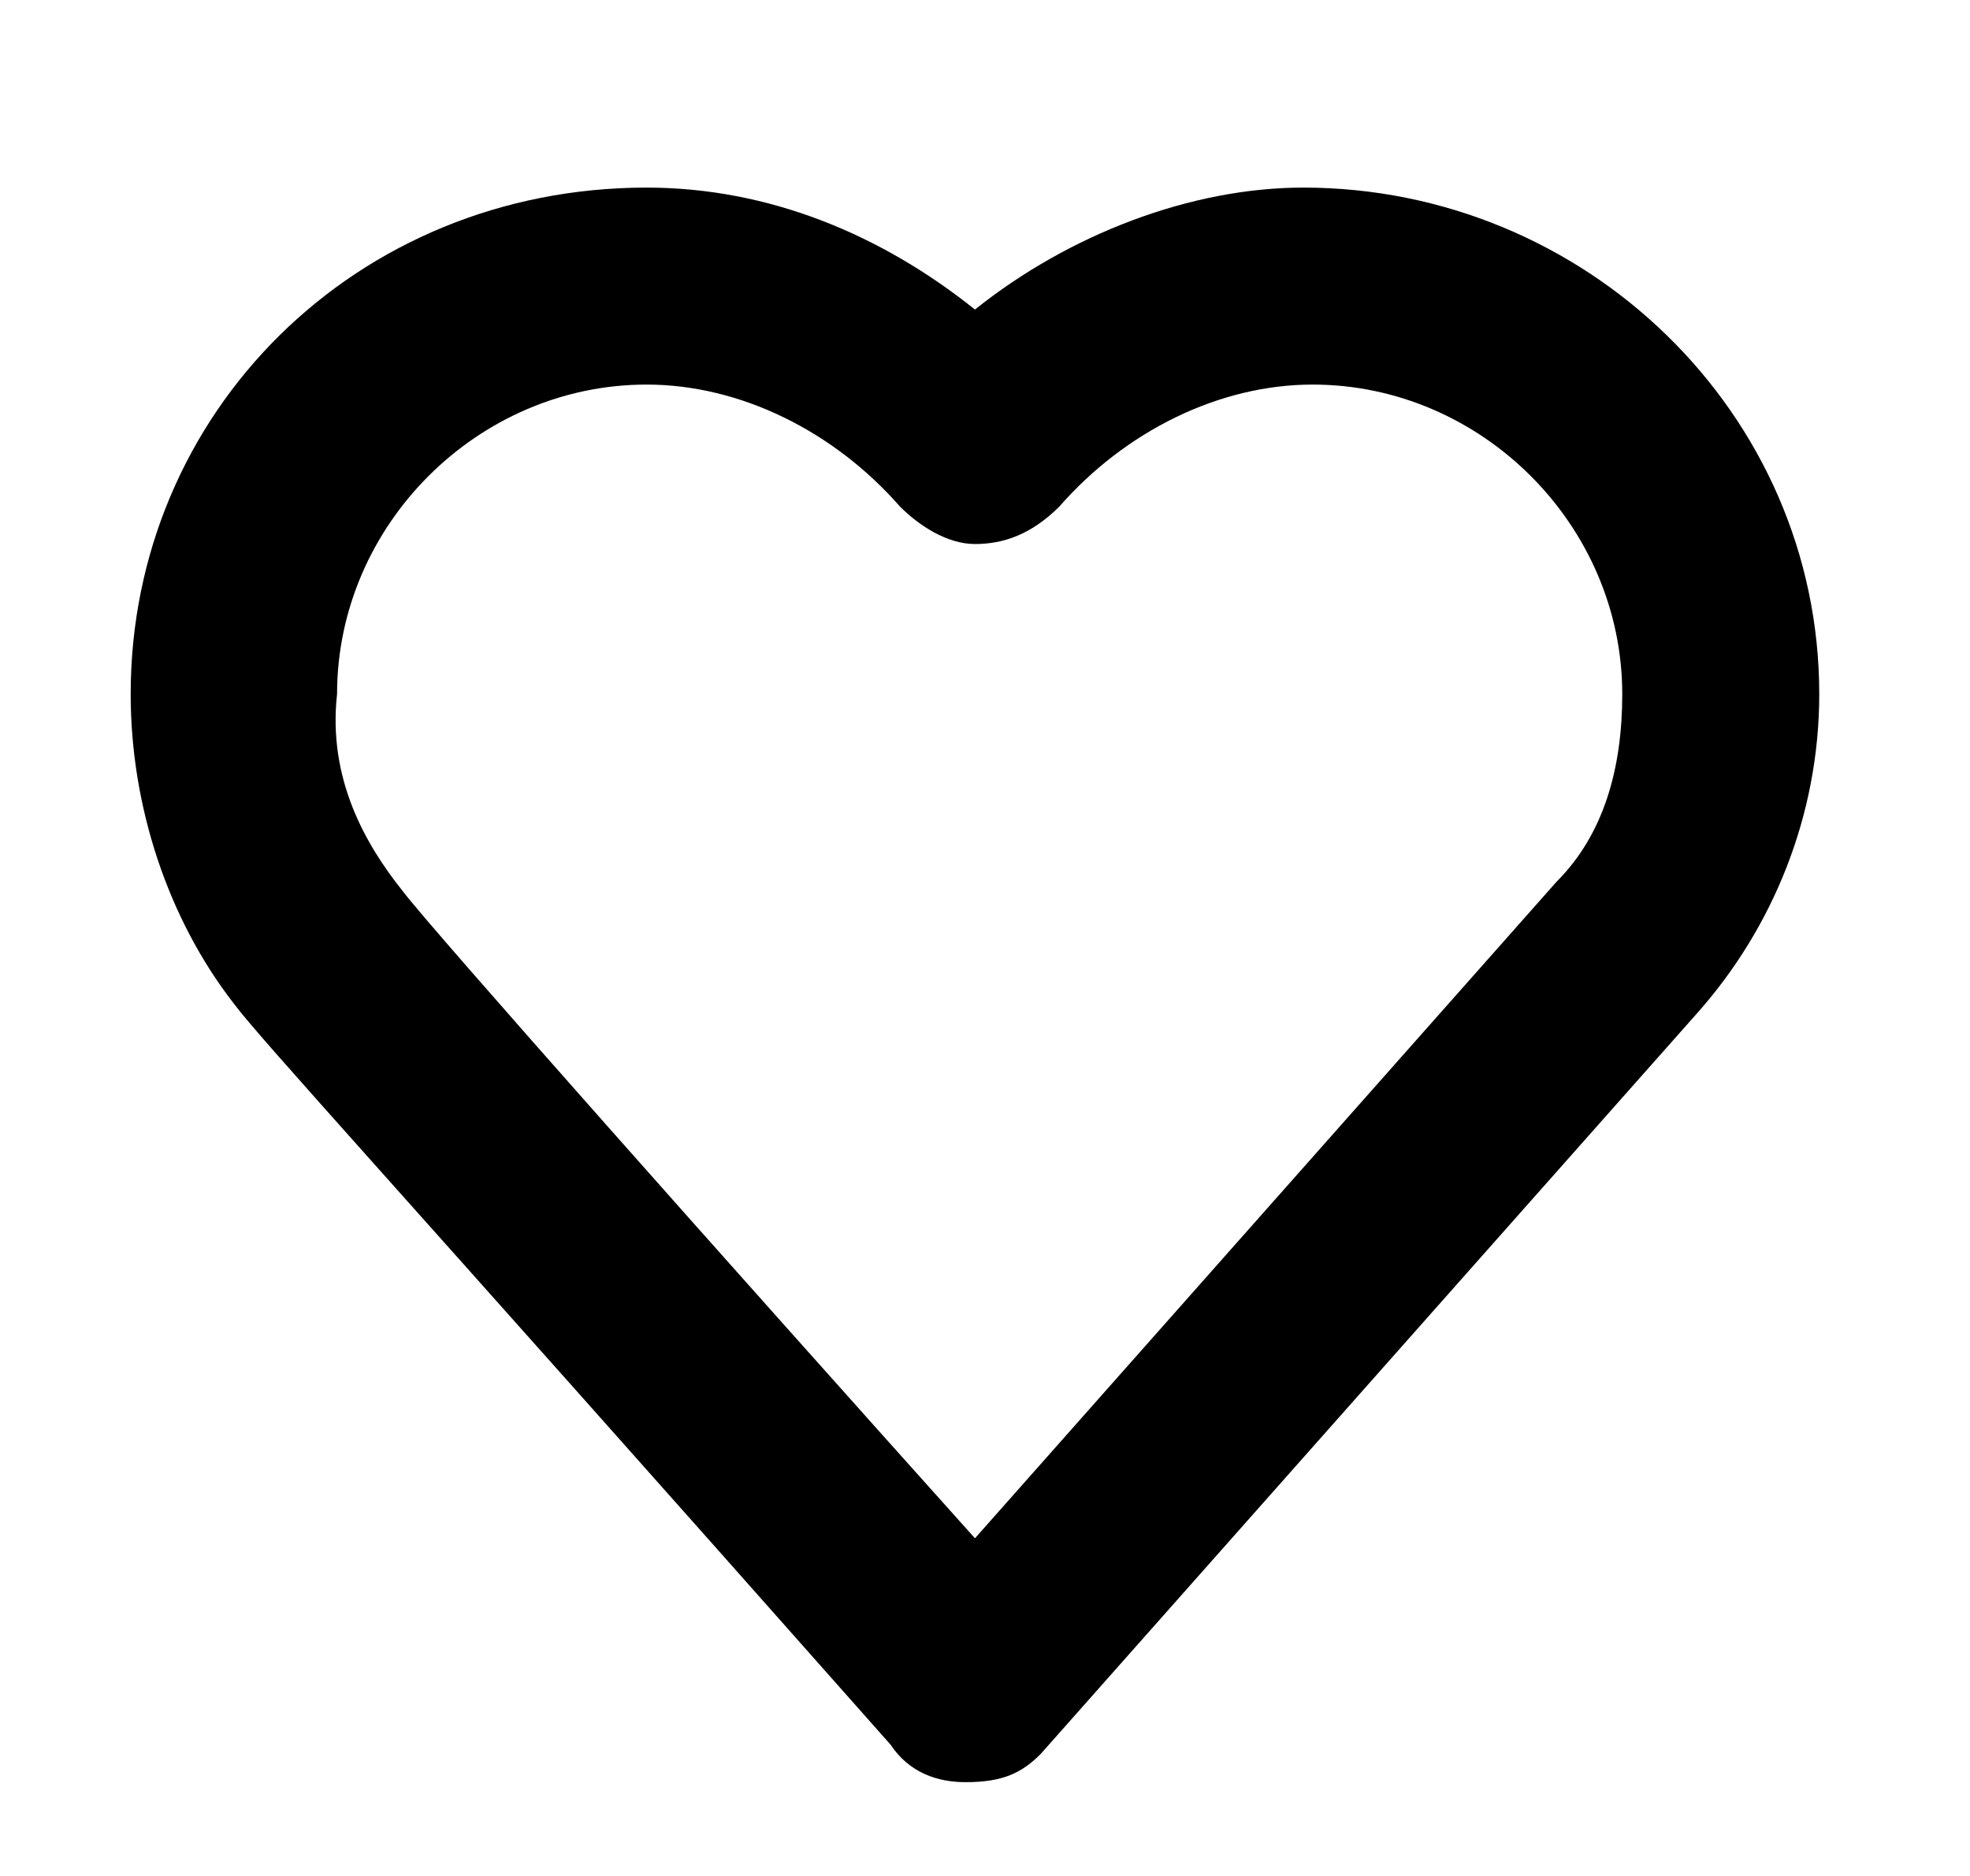
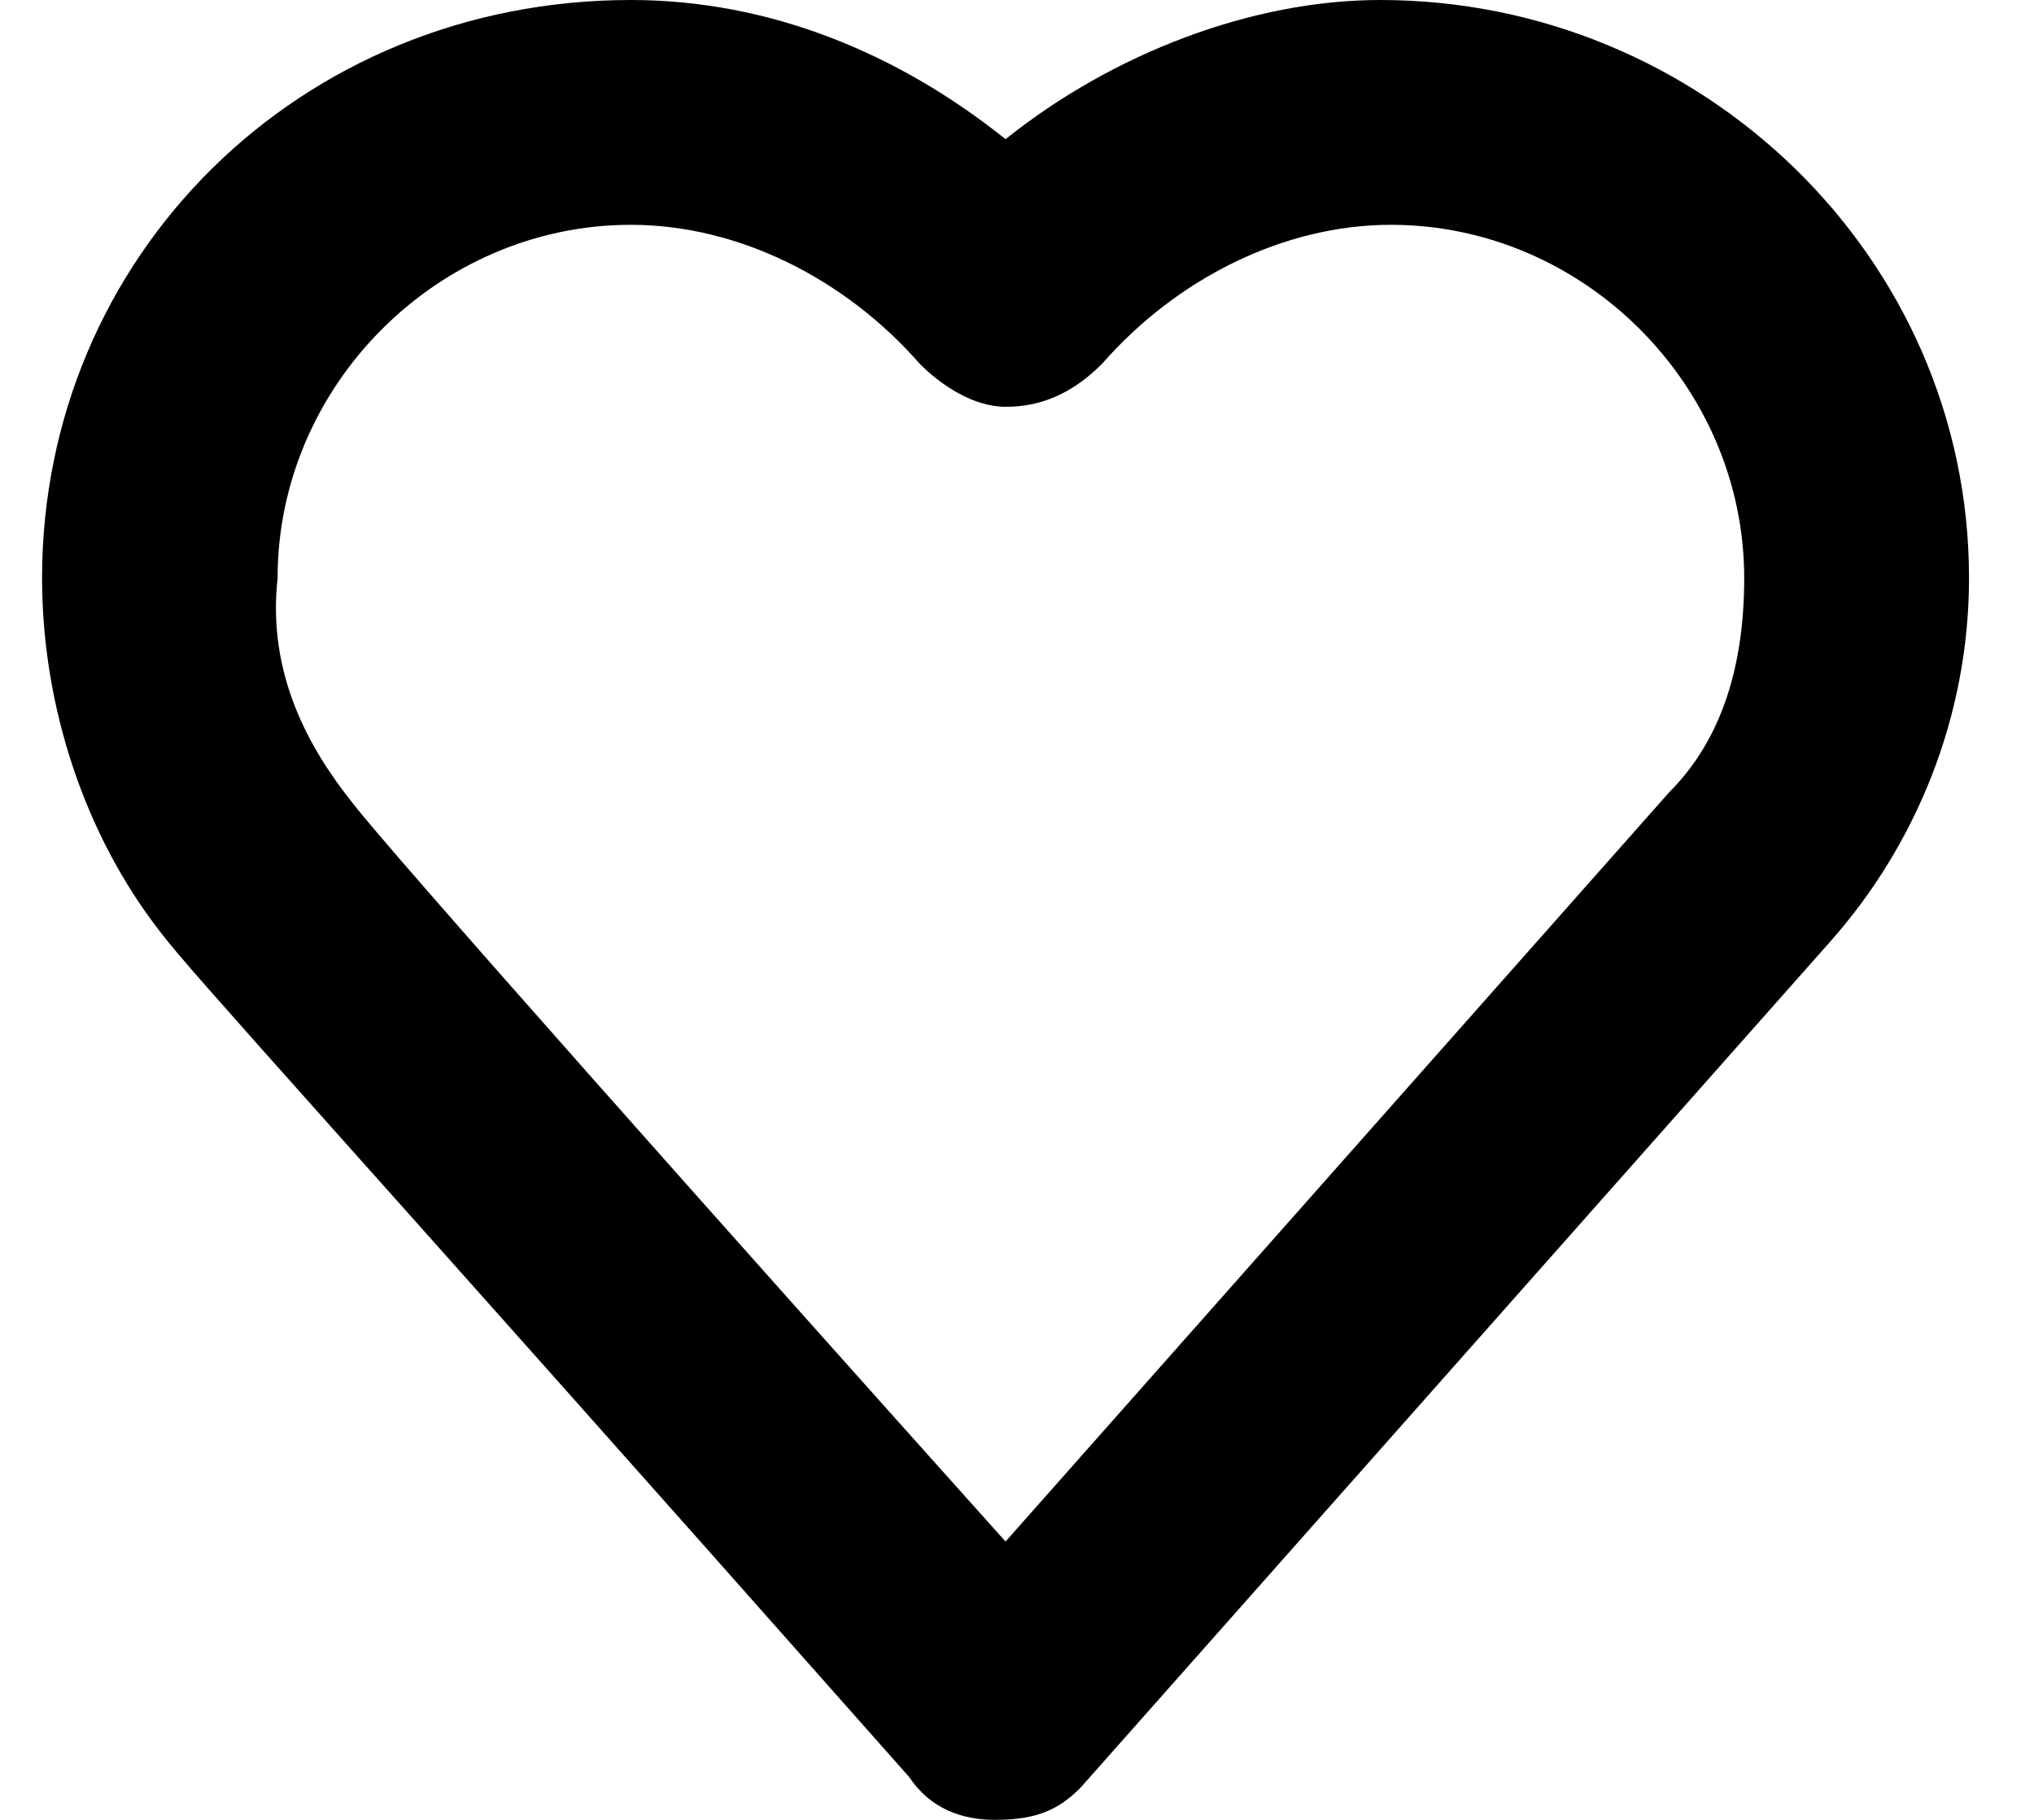
- <svg xmlns="http://www.w3.org/2000/svg" width="21" height="20" viewBox="0 0 21 20" fill="none">
-   <path d="M10.293 19C9.993 19 9.693 18.9 9.493 18.6C4.093 12.5 2.793 11.1 2.493 10.7C1.793 9.8 1.393 8.6 1.393 7.4C1.393 4.4 3.793 2 6.893 2C8.193 2 9.393 2.5 10.393 3.3C11.393 2.5 12.693 2 13.893 2C16.893 2 19.393 4.4 19.393 7.4C19.393 8.7 18.893 9.9 18.093 10.8L11.093 18.7C10.893 18.9 10.693 19 10.293 19ZM4.293 9.5C4.593 9.9 7.793 13.5 10.393 16.4L16.593 9.4C17.093 8.9 17.293 8.2 17.293 7.4C17.293 5.6 15.793 4.1 13.993 4.1C12.993 4.1 11.993 4.6 11.293 5.4C10.993 5.7 10.693 5.8 10.393 5.8C10.093 5.8 9.793 5.6 9.593 5.4C8.893 4.6 7.893 4.1 6.893 4.1C5.093 4.1 3.593 5.6 3.593 7.4C3.493 8.3 3.893 9 4.293 9.5C4.193 9.5 4.193 9.5 4.293 9.5Z" fill="black" />
+ <svg xmlns="http://www.w3.org/2000/svg" width="19" height="17" viewBox="0 0 19 17" fill="none">
+   <path d="M9.293 17C8.993 17 8.693 16.9 8.493 16.6C3.093 10.5 1.793 9.1 1.493 8.7C0.793 7.8 0.393 6.6 0.393 5.4C0.393 2.4 2.793 0 5.893 0C7.193 0 8.393 0.5 9.393 1.3C10.393 0.5 11.693 0 12.893 0C15.893 0 18.393 2.4 18.393 5.4C18.393 6.7 17.893 7.9 17.093 8.8L10.093 16.7C9.893 16.9 9.693 17 9.293 17ZM3.293 7.5C3.593 7.9 6.793 11.5 9.393 14.4L15.593 7.4C16.093 6.9 16.293 6.2 16.293 5.4C16.293 3.6 14.793 2.1 12.993 2.1C11.993 2.1 10.993 2.6 10.293 3.4C9.993 3.7 9.693 3.8 9.393 3.8C9.093 3.8 8.793 3.6 8.593 3.4C7.893 2.6 6.893 2.1 5.893 2.1C4.093 2.1 2.593 3.6 2.593 5.4C2.493 6.3 2.893 7 3.293 7.5C3.193 7.5 3.193 7.5 3.293 7.5Z" fill="black" />
</svg>
